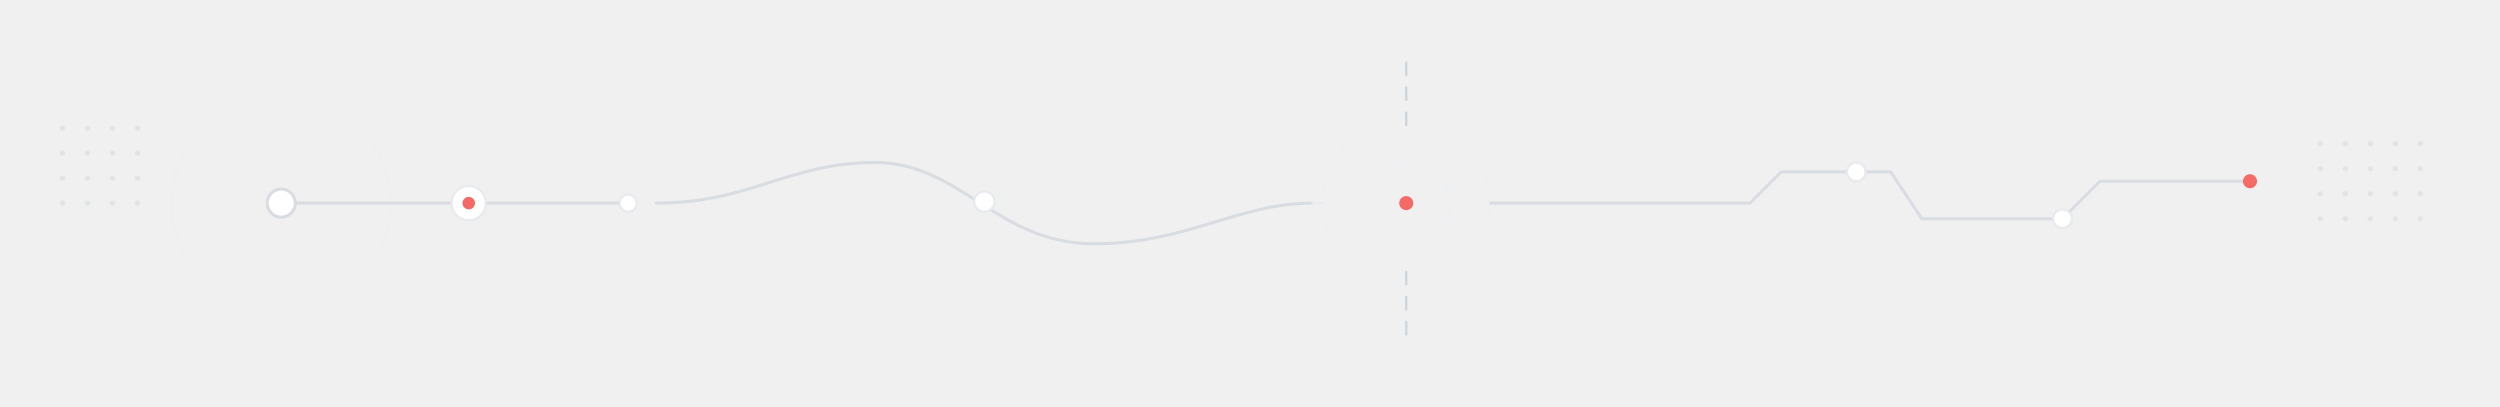
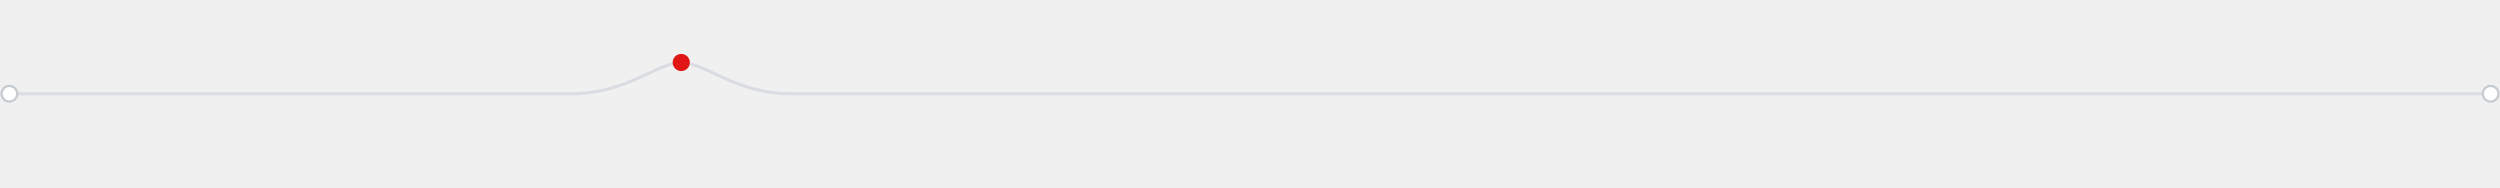
- <svg xmlns="http://www.w3.org/2000/svg" width="1600" height="260" viewBox="0 0 1600 260" fill="none">
+ <svg xmlns="http://www.w3.org/2000/svg" width="1600" height="120" viewBox="0 0 1600 120" fill="none">
  <defs>
    <style>
      .line{stroke:#d9dde2;stroke-width:2;stroke-linecap:round;stroke-linejoin:round}
-       .line2{stroke:#e7eaee;stroke-width:1.5;stroke-linecap:round;stroke-linejoin:round}
-       .dash{stroke:#cfd5db;stroke-width:1.5;stroke-dasharray:8 8;stroke-linecap:round}
-       .accent{fill:#f36a67}
-       .soft{stroke:#eceff2;stroke-width:1.2}
-       .gridDot{fill:#d8dadd}
+       .end{fill:#fff;stroke:#c7ccd2;stroke-width:1.5}
+       .dot{fill:#e11616}
    </style>
  </defs>
-   <g opacity="0.6" transform="translate(40 82)">
-     <circle class="gridDot" cx="0" cy="0" r="1.7" />
-     <circle class="gridDot" cx="16" cy="0" r="1.7" />
-     <circle class="gridDot" cx="32" cy="0" r="1.7" />
-     <circle class="gridDot" cx="48" cy="0" r="1.7" />
-     <circle class="gridDot" cx="0" cy="16" r="1.7" />
-     <circle class="gridDot" cx="16" cy="16" r="1.7" />
-     <circle class="gridDot" cx="32" cy="16" r="1.7" />
-     <circle class="gridDot" cx="48" cy="16" r="1.7" />
-     <circle class="gridDot" cx="0" cy="32" r="1.7" />
-     <circle class="gridDot" cx="16" cy="32" r="1.7" />
-     <circle class="gridDot" cx="32" cy="32" r="1.7" />
-     <circle class="gridDot" cx="48" cy="32" r="1.7" />
-     <circle class="gridDot" cx="0" cy="48" r="1.7" />
-     <circle class="gridDot" cx="16" cy="48" r="1.7" />
-     <circle class="gridDot" cx="32" cy="48" r="1.7" />
-     <circle class="gridDot" cx="48" cy="48" r="1.7" />
-   </g>
-   <circle cx="180" cy="130" r="70" class="soft" opacity="0.55" />
-   <circle cx="180" cy="130" r="46" class="soft" stroke-dasharray="10 10" opacity="0.45" />
-   <path d="M180 130 H402" class="line" />
-   <circle cx="180" cy="130" r="9" fill="#fff" class="line" />
-   <circle cx="300" cy="130" r="11" fill="#fff" class="line2" />
-   <circle cx="300" cy="130" r="4" class="accent" />
-   <circle cx="402" cy="130" r="5.5" fill="#fff" class="line2" />
-   <path d="M420 130 C480 130 505 104 560 104 C615 104 638 156 700 156 C760 156 792 130 840 130" class="line" />
-   <circle cx="630" cy="129" r="6.5" fill="#fff" class="line2" />
-   <circle cx="900" cy="130" r="54" class="soft" opacity="0.65" />
-   <circle cx="900" cy="130" r="28" class="soft" opacity="0.85" />
-   <line x1="900" y1="40" x2="900" y2="86" class="dash" />
-   <line x1="900" y1="174" x2="900" y2="220" class="dash" />
-   <circle cx="900" cy="130" r="4.5" class="accent" />
-   <path d="M840 130 H846" class="line2" />
-   <path d="M954 130 H1010" class="line" />
-   <path d="M1010 130 H1120 L1140 110 H1210 L1230 140 H1320 L1344 116 H1440" class="line" />
-   <circle cx="1188" cy="110" r="6" fill="#fff" class="line2" />
-   <circle cx="1320" cy="140" r="6" fill="#fff" class="line2" />
-   <circle cx="1440" cy="116" r="4.5" class="accent" />
-   <g opacity="0.6" transform="translate(1485 92)">
-     <circle class="gridDot" cx="0" cy="0" r="1.7" />
-     <circle class="gridDot" cx="16" cy="0" r="1.7" />
-     <circle class="gridDot" cx="32" cy="0" r="1.7" />
-     <circle class="gridDot" cx="48" cy="0" r="1.7" />
-     <circle class="gridDot" cx="64" cy="0" r="1.7" />
-     <circle class="gridDot" cx="0" cy="16" r="1.7" />
-     <circle class="gridDot" cx="16" cy="16" r="1.7" />
-     <circle class="gridDot" cx="32" cy="16" r="1.7" />
-     <circle class="gridDot" cx="48" cy="16" r="1.7" />
-     <circle class="gridDot" cx="64" cy="16" r="1.7" />
-     <circle class="gridDot" cx="0" cy="32" r="1.7" />
-     <circle class="gridDot" cx="16" cy="32" r="1.7" />
-     <circle class="gridDot" cx="32" cy="32" r="1.7" />
-     <circle class="gridDot" cx="48" cy="32" r="1.7" />
-     <circle class="gridDot" cx="64" cy="32" r="1.7" />
-     <circle class="gridDot" cx="0" cy="48" r="1.7" />
-     <circle class="gridDot" cx="16" cy="48" r="1.7" />
-     <circle class="gridDot" cx="32" cy="48" r="1.7" />
-     <circle class="gridDot" cx="48" cy="48" r="1.7" />
-     <circle class="gridDot" cx="64" cy="48" r="1.7" />
-   </g>
+   <path d="M6 60 H366 C401 60 421 40 436 40 C451 40 471 60 506 60 H1594" class="line" />
+   <circle cx="6" cy="60" r="5" class="end" />
+   <circle cx="1594" cy="60" r="5" class="end" />
+   <circle cx="436" cy="40" r="5.5" class="dot" />
</svg>
